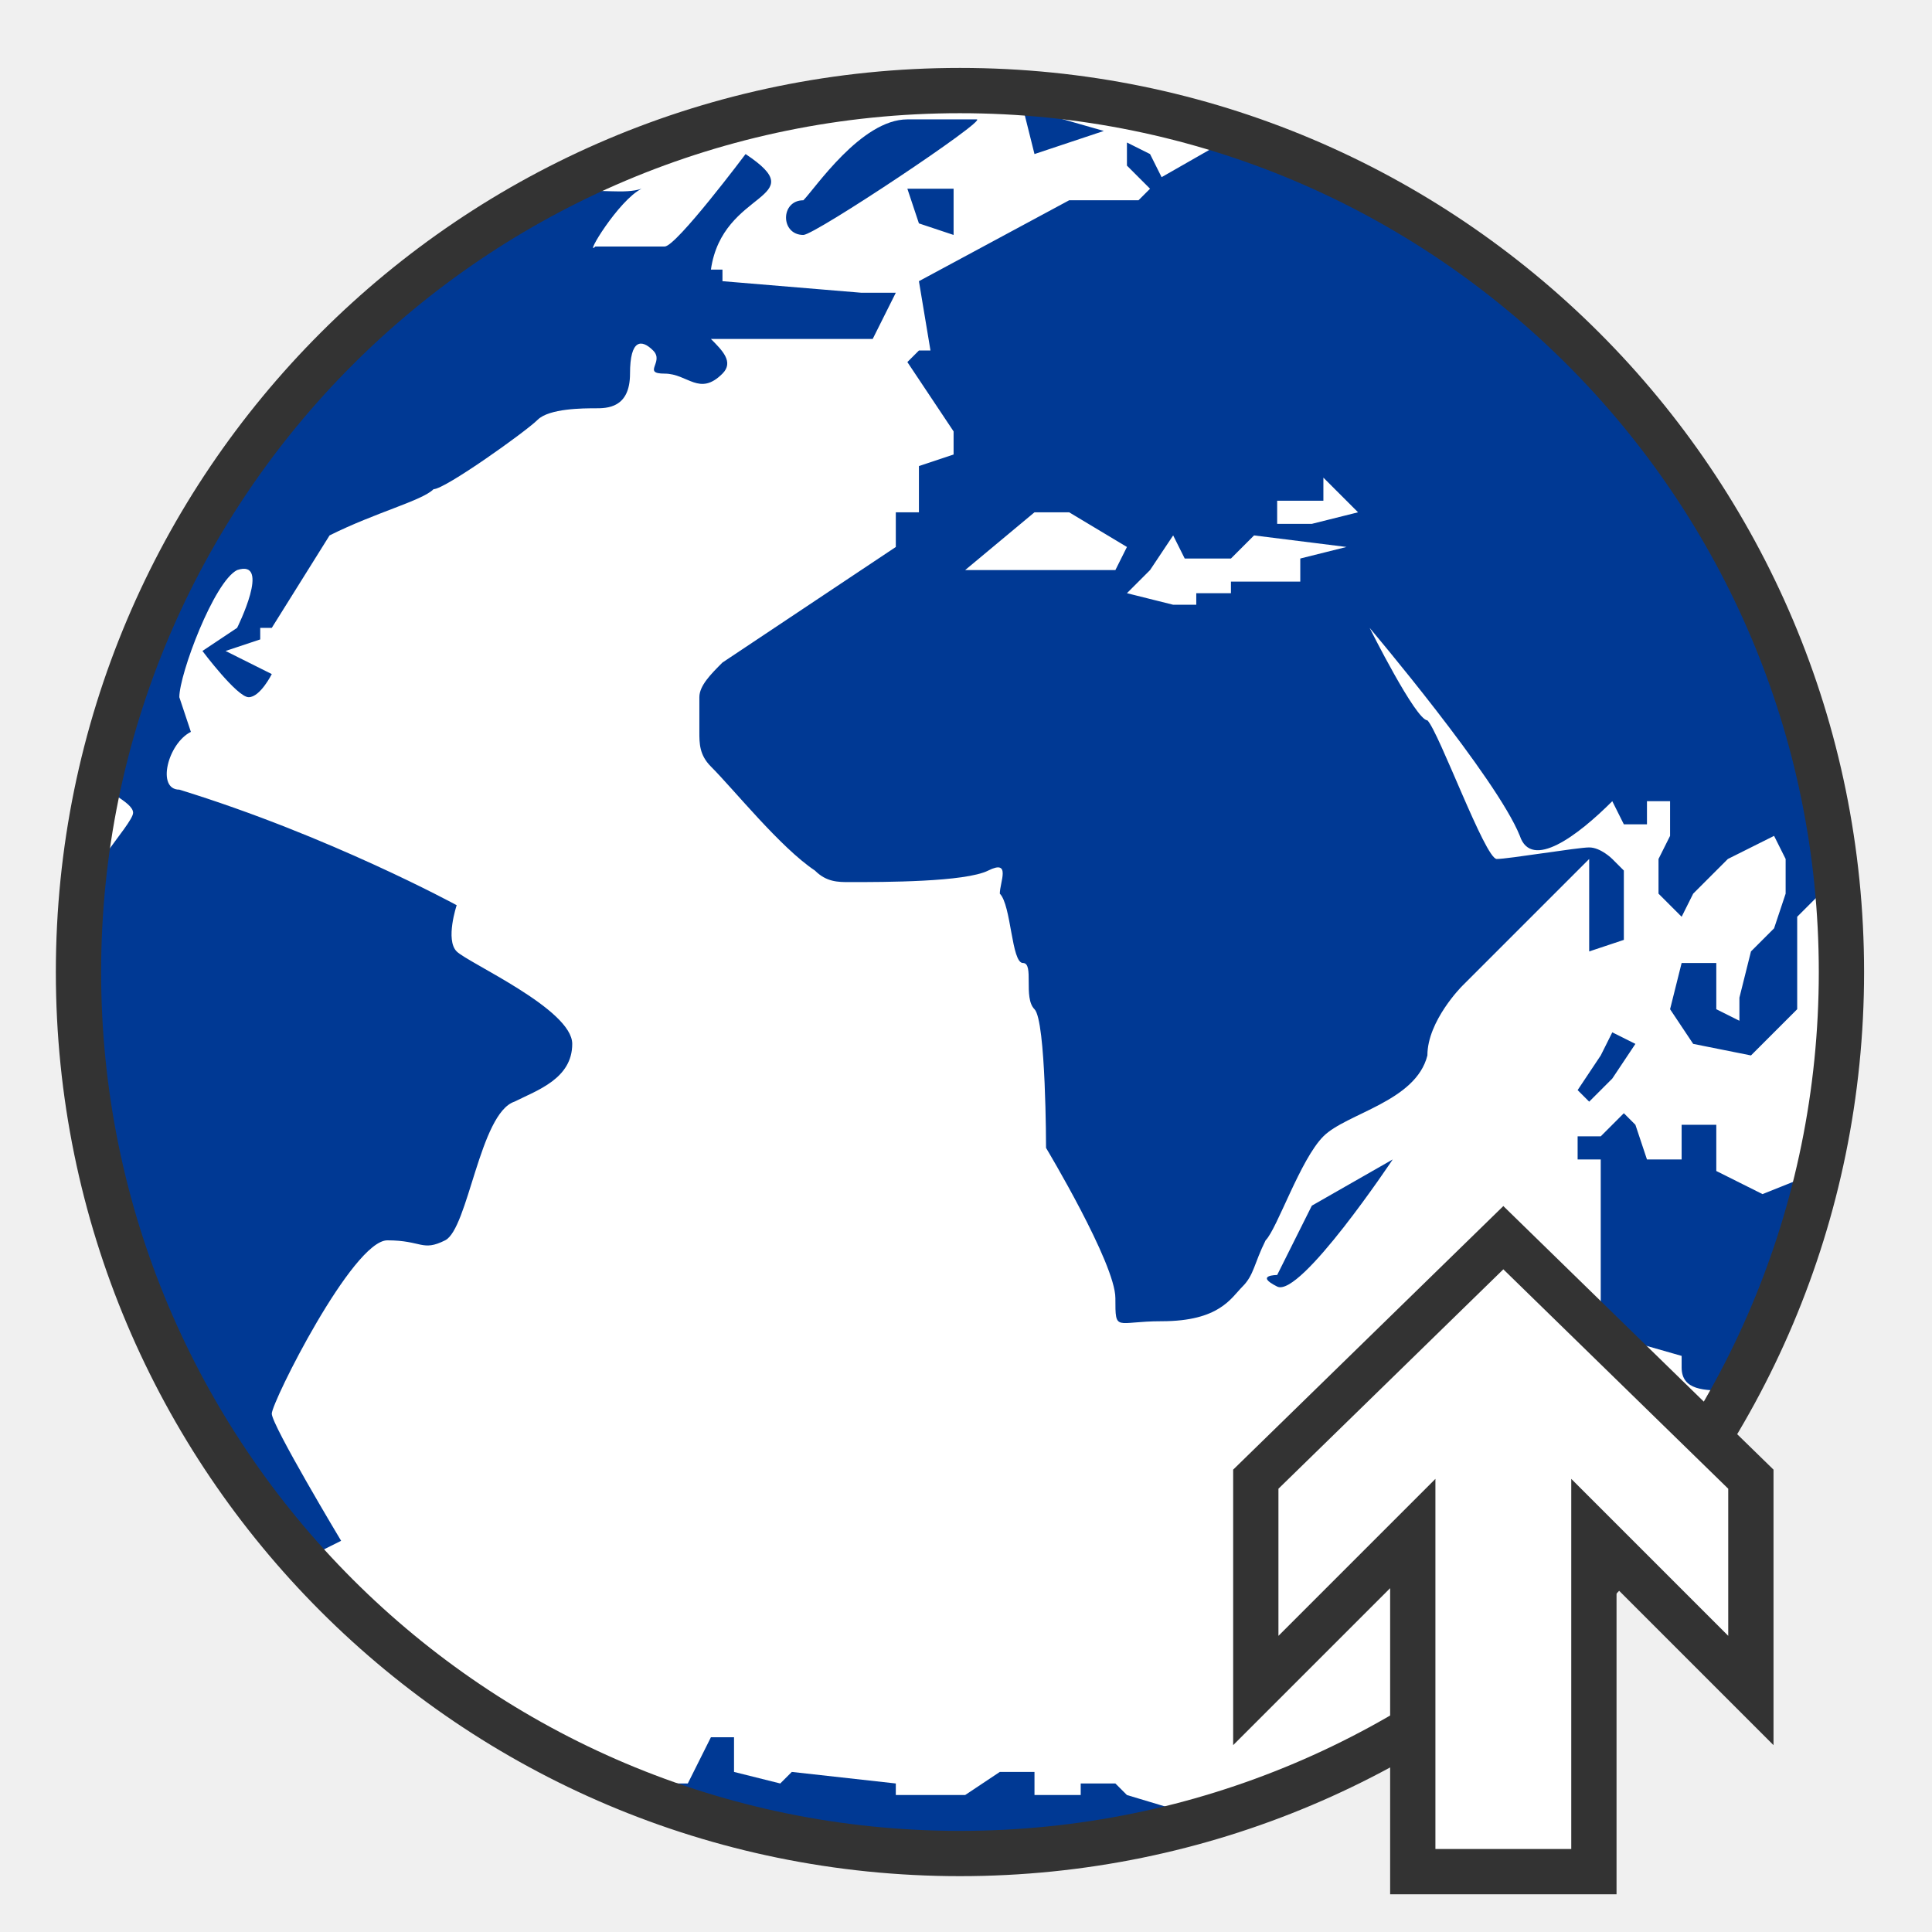
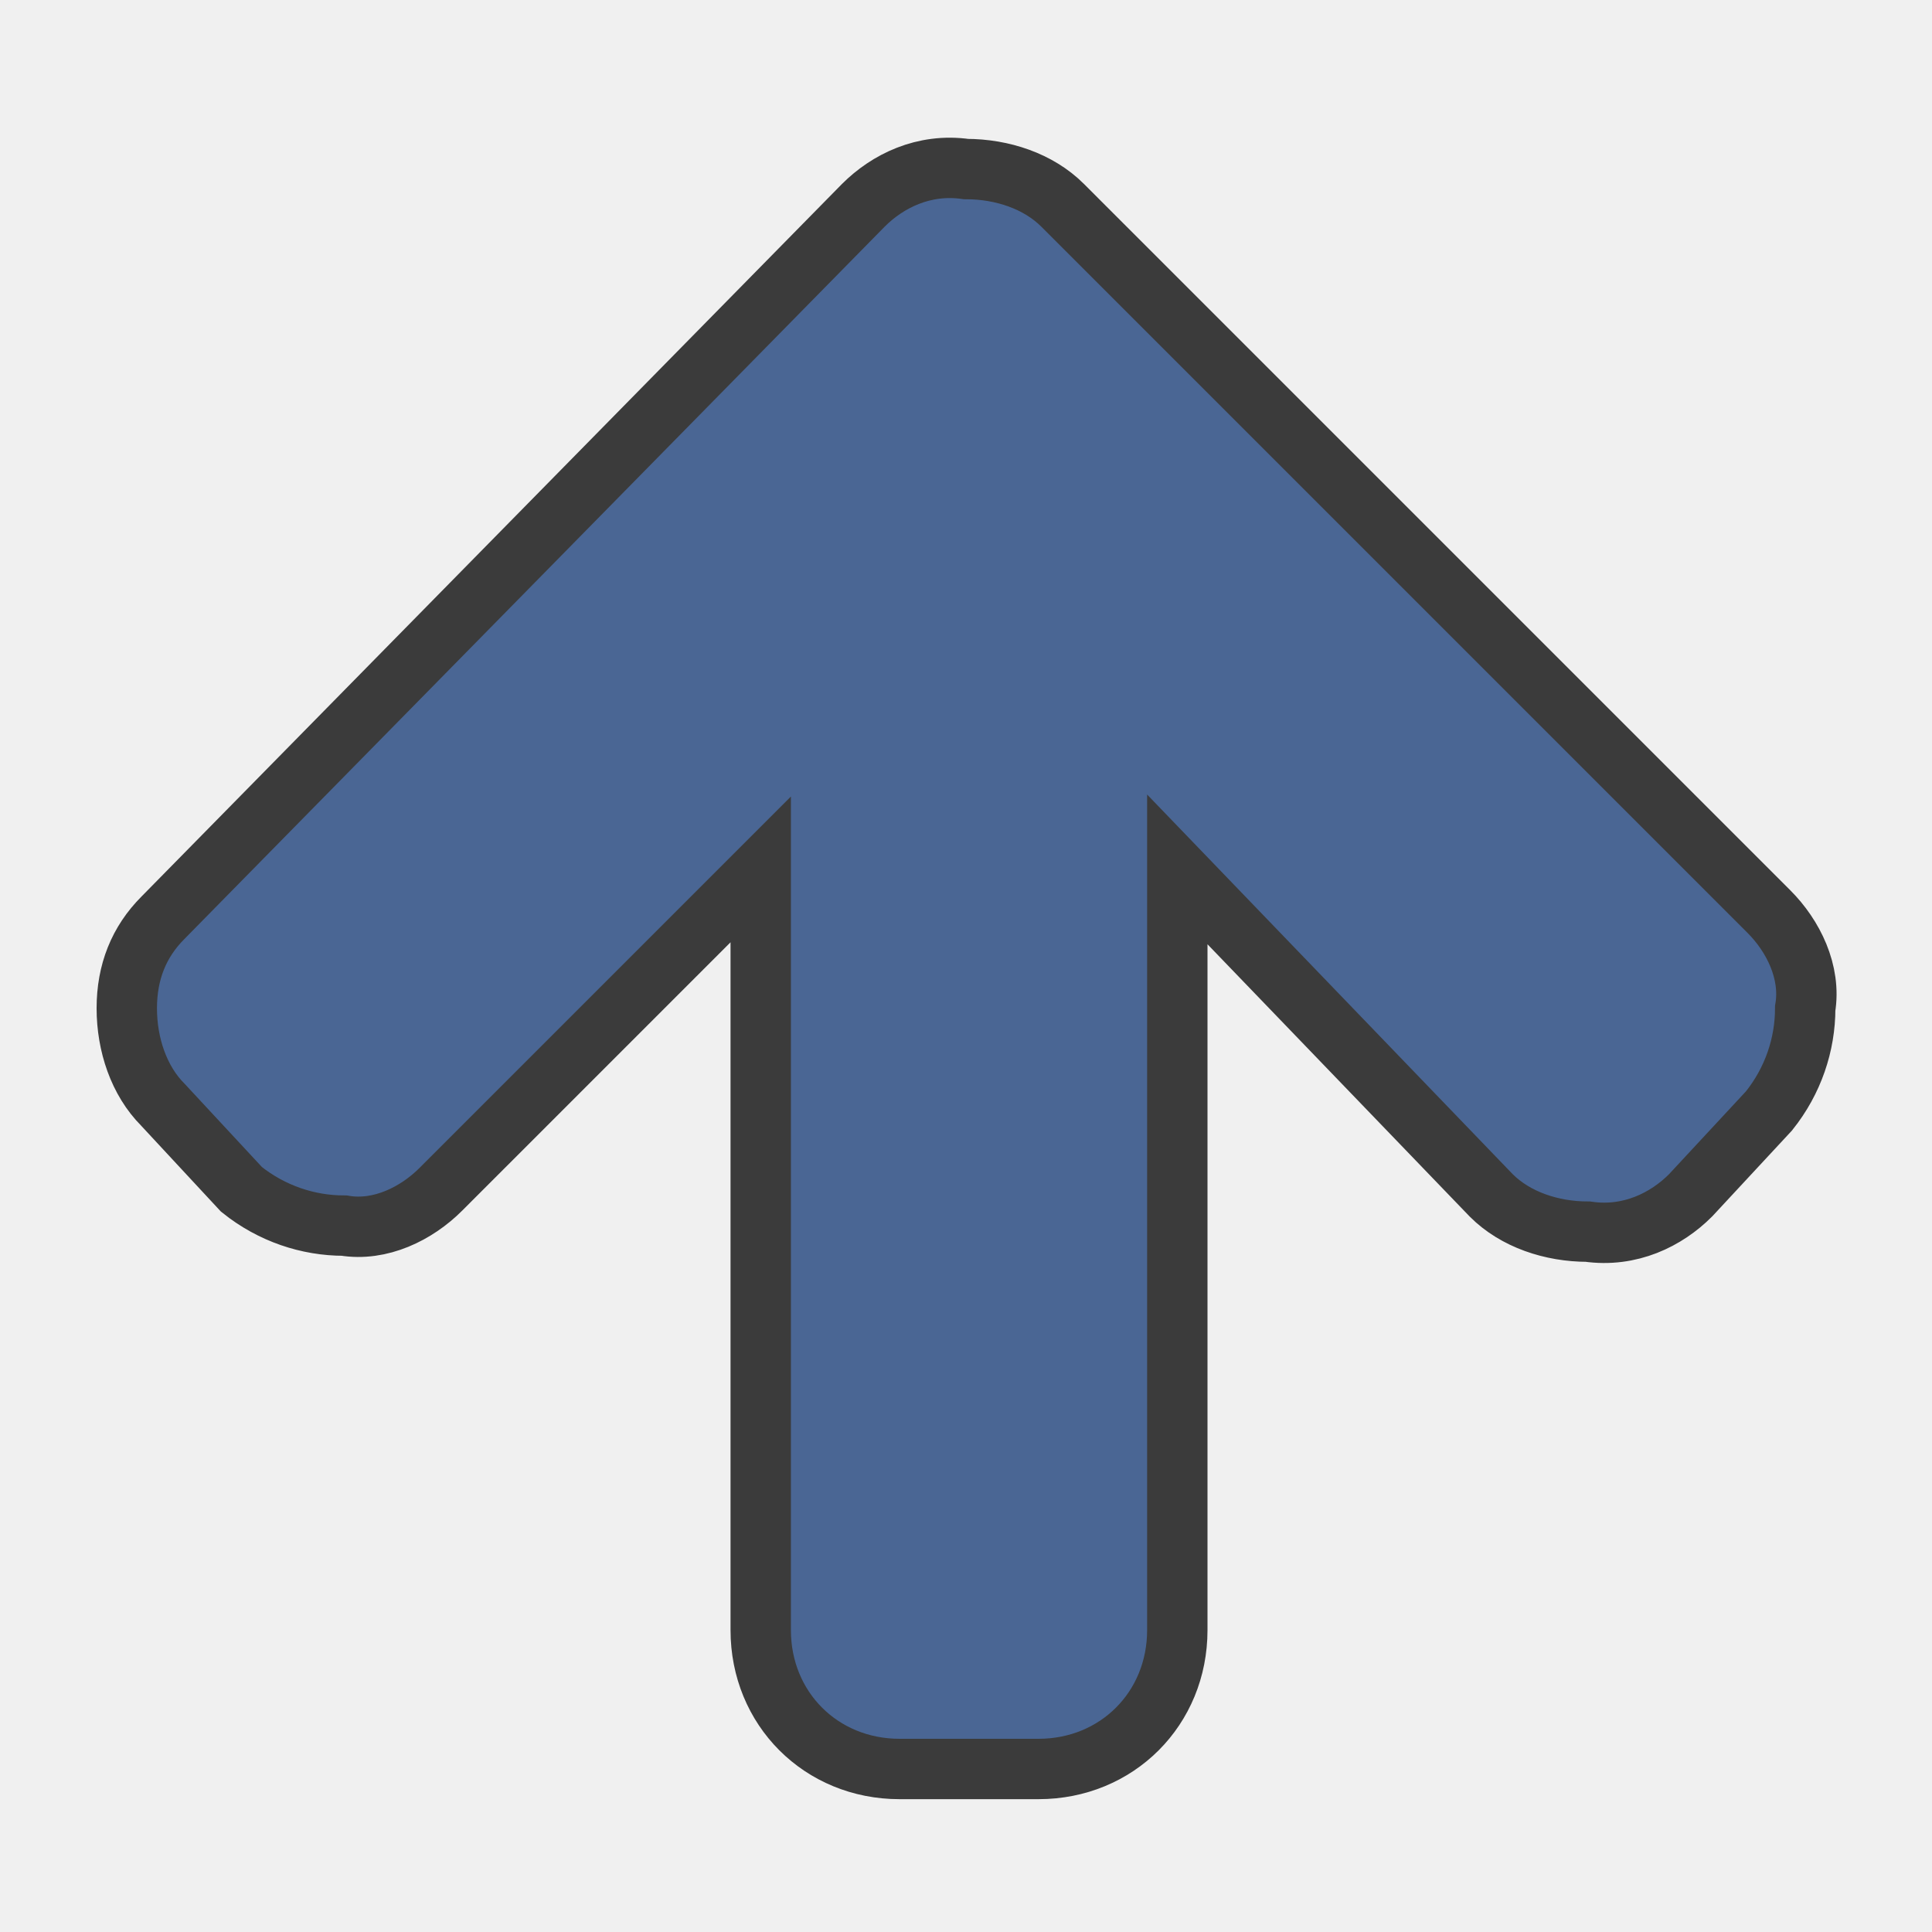
- <svg xmlns="http://www.w3.org/2000/svg" xmlns:xlink="http://www.w3.org/1999/xlink" version="1.1" id="Layer_1" x="0px" y="0px" viewBox="0 0 32 32" style="enable-background:new 0 0 32 32;" xml:space="preserve">
+ <svg xmlns="http://www.w3.org/2000/svg" version="1.1" id="Layer_1" x="0px" y="0px" viewBox="0 0 32 32" style="enable-background:new 0 0 32 32;" xml:space="preserve">
  <style type="text/css">
- 	.st0{fill:#FFFFFF;}
- 	.st1{clip-path:url(#SVGID_2_);fill:#003994;}
- 	.st2{fill:none;stroke:#333333;stroke-width:0.75;stroke-miterlimit:10;}
- 	.st3{display:none;}
- 	.st4{display:inline;fill:#FFFFFF;}
- 	.st5{display:inline;fill:#333333;}
- 	.st6{fill:#FFFFFF;stroke:#333333;stroke-width:0.75;stroke-miterlimit:10;}
+ 	.st0{fill:#4A6694;stroke:#3B3B3B;stroke-miterlimit:10;}
</style>
-   <circle class="st0" cx="15.9" cy="16.1" r="14.6" />
-   <g id="g3606" transform="matrix(1.914066,0,0,1.914066,-1228.157,-289.9176)">
-     <g>
-       <defs>
-         <path id="SVGID_1_" d="M650,167.4c4.2,0,7.5-3.4,7.5-7.6c0-4.1-3.4-7.5-7.5-7.5c-4.1,0-7.5,3.4-7.5,7.5     C642.5,164,645.9,167.4,650,167.4L650,167.4z" />
-       </defs>
-       <clipPath id="SVGID_2_">
-         <use xlink:href="#SVGID_1_" style="overflow:visible;" />
-       </clipPath>
-       <path id="path3530" class="st1" d="M647.5,153c0,0-0.1,0-0.1,0C647.4,153,647.5,153,647.5,153 M649.9,153.5l0-0.4l-0.4,0l0.1,0.3    L649.9,153.5 M645.6,159.7c-0.1-0.1,0-0.4,0-0.4s-1.1-0.6-2.4-1c-0.2,0-0.1-0.4,0.1-0.5l-0.1-0.3c0-0.2,0.3-1,0.5-1.1    c0.3-0.1,0,0.5,0,0.5l-0.3,0.2c0,0,0.3,0.4,0.4,0.4c0.1,0,0.2-0.2,0.2-0.2l-0.4-0.2l0.3-0.1l0-0.1l0.1,0l0.5-0.8    c0.4-0.2,0.8-0.3,0.9-0.4c0.1,0,0.8-0.5,0.9-0.6c0.1-0.1,0.4-0.1,0.5-0.1c0.1,0,0.3,0,0.3-0.3c0-0.3,0.1-0.3,0.2-0.2    c0.1,0.1-0.1,0.2,0.1,0.2c0.2,0,0.3,0.2,0.5,0c0.1-0.1,0-0.2-0.1-0.3h1.4l0.2-0.4l-0.3,0l-1.2-0.1v-0.1l-0.1,0    c0.1-0.7,0.9-0.6,0.3-1c0,0-0.6,0.8-0.7,0.8c-0.2,0-0.5,0-0.6,0c-0.1,0.1,0.2-0.4,0.4-0.5c-0.3,0.1-0.8-0.2-1.8,0.5    c-0.3,0.2-1.1,1.1-1.4,1.5c-1.4,1.6-1.5,3-1.5,3.1c0,0.1,0.3,0.2,0.3,0.3c0,0.1-0.5,0.6-0.5,0.9c0,0.1-0.3,1.3,0.3,2.8    c0.5,1.4,1.5,2.7,1.6,2.8l0.4-0.2c0,0-0.6-1-0.6-1.1c0-0.1,0.7-1.5,1-1.5c0.3,0,0.3,0.1,0.5,0c0.2-0.1,0.3-1.1,0.6-1.2    c0.2-0.1,0.5-0.2,0.5-0.5C646.6,160.2,645.7,159.8,645.6,159.7 M651.2,152.6l-0.7-0.2l0.1,0.4L651.2,152.6 M648.6,153.5    c0.1,0,1.6-1,1.5-1c-0.2,0-0.2,0-0.6,0c-0.4,0-0.8,0.6-0.9,0.7C648.4,153.2,648.4,153.5,648.6,153.5 M655.6,160.8l0.2-0.3    l-0.2-0.1l-0.1,0.2l-0.2,0.3l0.1,0.1L655.6,160.8 M656.5,161.6l0-0.4h-0.3l0,0.3l-0.3,0l-0.1-0.3l-0.1-0.1l-0.2,0.2l-0.2,0l0,0.2    l0.2,0v1.5l0.7,0.2c0,0,0,0.1,0,0.1c0,0.2,0.2,0.2,0.4,0.2c0.1,0,0.5-0.2,0.6-0.5c0.2-0.4,0.3-1,0.3-1.2l-0.1-0.2l-0.5,0.2    L656.5,161.6L656.5,161.6 M656.2,155.4c-1.1-1.7-3.8-2.8-3.8-2.8l-0.7,0.4l-0.1-0.2l-0.2-0.1v0.2l0.2,0.2l-0.1,0.1l-0.6,0    l-1.3,0.7l0.1,0.6l-0.1,0l-0.1,0.1l0.4,0.6l0,0.2l-0.3,0.1v0.4l-0.2,0l0,0.3l-1.5,1c-0.1,0.1-0.2,0.2-0.2,0.3l0,0.3    c0,0.1,0,0.2,0.1,0.3c0.2,0.2,0.6,0.7,0.9,0.9c0.1,0.1,0.2,0.1,0.3,0.1c0.3,0,1,0,1.2-0.1c0.2-0.1,0.1,0.1,0.1,0.2    c0.1,0.1,0.1,0.6,0.2,0.6c0.1,0,0,0.3,0.1,0.4c0.1,0.1,0.1,1.2,0.1,1.2s0.6,1,0.6,1.3c0,0.3,0,0.2,0.4,0.2c0.5,0,0.6-0.2,0.7-0.3    c0.1-0.1,0.1-0.2,0.2-0.4c0.1-0.1,0.3-0.7,0.5-0.9c0.2-0.2,0.8-0.3,0.9-0.7c0-0.3,0.3-0.6,0.3-0.6l1.1-1.1l0,0.2l0,0.6l0.3-0.1    l0-0.6l-0.1-0.1l0,0c0,0-0.1-0.1-0.2-0.1c-0.1,0-0.7,0.1-0.8,0.1c-0.1,0-0.5-1.1-0.6-1.2c-0.1,0-0.5-0.8-0.5-0.8s1.1,1.3,1.3,1.8    c0.1,0.3,0.5,0,0.8-0.3l0.1,0.2l0.2,0l0-0.2h0.2v0.3l-0.1,0.2l0,0.3l0.2,0.2l0.1-0.2l0.3-0.3l0.4-0.2l0.1,0.2l0,0.3l-0.1,0.3    l-0.2,0.2l-0.1,0.4v0.2l-0.2-0.1l0-0.4l-0.3,0l-0.1,0.4l0.2,0.3l0.5,0.1l0.4-0.4l0-0.8l0.2-0.2c0.1,0.3,0.2,0.6,0.2,0.9    c0,0.3,0.3-0.2,0.1-1.2C657.5,159,657.3,156.6,656.2,155.4L656.2,155.4z M651.3,156.4l-1.3,0l0.6-0.5h0.3l0.5,0.3L651.3,156.4     M652.9,156.3v0.2h-0.6l0,0.1l-0.3,0l0,0.1l-0.2,0l-0.4-0.1l0.1-0.1l0.1-0.1l0.2-0.3l0.1,0.2l0.4,0l0.2-0.2l0.8,0.1L652.9,156.3     M653,156l-0.3,0l0-0.2l0.4,0l0-0.2l0.3,0.3L653,156L653,156 M654.4,163.2l-0.2,0.1l0,0.3h0.2v-0.3l0.2-0.3v-0.5l-0.1,0    L654.4,163.2L654.4,163.2 M652.7,162.5c0,0-0.2,0,0,0.1c0.2,0.1,1-1.1,1-1.1l-0.7,0.4L652.7,162.5L652.7,162.5 M651.4,167    l-0.1-0.1l-0.3,0l0,0.1l-0.4,0l0-0.2h-0.3l-0.3,0.2h-0.6l0-0.1l-0.9-0.1l-0.1,0.1l-0.4-0.1l0-0.3l-0.2,0l-0.2,0.4l-0.7,0    c0.1,0.1,1.1,0.7,2.6,0.8c2,0.2,3-0.3,3-0.3l-0.1-0.1L651.4,167L651.4,167L651.4,167L651.4,167z" />
+   <g id="publish">
+     <g id="publish-2">
+       <path class="st0" d="M2.1,16.7c0-0.6,0.2-1.1,0.6-1.5L14.3,3.4c0.4-0.4,1-0.7,1.7-0.6c0.6,0,1.2,0.2,1.6,0.6l11.7,11.7    c0.4,0.4,0.7,1,0.6,1.6c0,0.6-0.2,1.2-0.6,1.7L28,19.8c-0.4,0.4-1,0.7-1.7,0.6c-0.6,0-1.2-0.2-1.6-0.6l-5.2-5.4V27    c0,1.3-1,2.3-2.3,2.3l0,0h-2.3c-1.3,0-2.3-1-2.3-2.3l0,0V14.4l-5.3,5.3c-0.4,0.4-1,0.7-1.6,0.6c-0.6,0-1.2-0.2-1.7-0.6l-1.3-1.4    C2.3,17.9,2.1,17.3,2.1,16.7z" />
    </g>
  </g>
-   <circle class="st2" cx="15.9" cy="16.1" r="14.6" />
-   <g class="st3">
-     <path class="st4" d="M23.6,31.3c-0.3,0-0.6-0.3-0.6-0.6v-4.4l-1.5,1.6C21.4,28,21.2,28,21.1,28c-0.3,0-0.6-0.3-0.6-0.6V25   c0-0.4,0.1-0.7,0.4-1l3.1-3.1c0.3-0.3,0.6-0.4,0.9-0.4c0.4,0,0.7,0.1,0.9,0.4l3.1,3.1c0.3,0.3,0.4,0.6,0.4,1v2.4   c0,0.2-0.1,0.3-0.2,0.5C29,28,28.9,28,28.7,28l0,0c-0.2,0-0.3-0.1-0.4-0.2l-1.5-1.5v4.3c0,0.3-0.3,0.6-0.6,0.6H23.6z" />
-     <path class="st5" d="M24.9,20.9c0.2,0,0.5,0.1,0.7,0.3l3.1,3.1c0.2,0.2,0.3,0.5,0.3,0.7v2.4c0,0.2-0.1,0.2-0.3,0.2   c-0.1,0-0.1,0-0.2-0.1l-1.7-1.7c-0.1-0.1-0.1-0.1-0.2-0.1c-0.1,0-0.3,0.1-0.3,0.2v4.6c0,0.1-0.1,0.2-0.2,0.2h-2.5   c-0.1,0-0.2-0.1-0.2-0.2v-4.6c0-0.2-0.1-0.2-0.3-0.2c-0.1,0-0.1,0-0.2,0.1l-1.7,1.7c-0.1,0.1-0.1,0.1-0.2,0.1   c-0.1,0-0.3-0.1-0.3-0.2V25c0-0.3,0.1-0.5,0.3-0.7l3.1-3.1C24.4,21,24.6,20.9,24.9,20.9 M24.9,20.1c-0.5,0-0.9,0.2-1.2,0.5   l-3.1,3.1c-0.3,0.3-0.5,0.8-0.5,1.3v2.4c0,0.6,0.4,1,1,1c0.3,0,0.5-0.1,0.7-0.3l0.9-0.9v3.4c0,0.6,0.4,1,1,1h2.5c0.6,0,1-0.4,1-1   v-3.4l0.9,0.9c0.2,0.2,0.4,0.3,0.7,0.3c0.6,0,1-0.4,1-1V25c0-0.5-0.2-0.9-0.5-1.3l-3.1-3.1C25.8,20.3,25.3,20.1,24.9,20.1   L24.9,20.1z" />
-   </g>
-   <polygon class="st6" points="29,24.5 24.9,20.5 20.8,24.5 20.8,28 23.4,25.4 23.4,31 26.4,31 26.4,25.4 29,28 " />
</svg>
